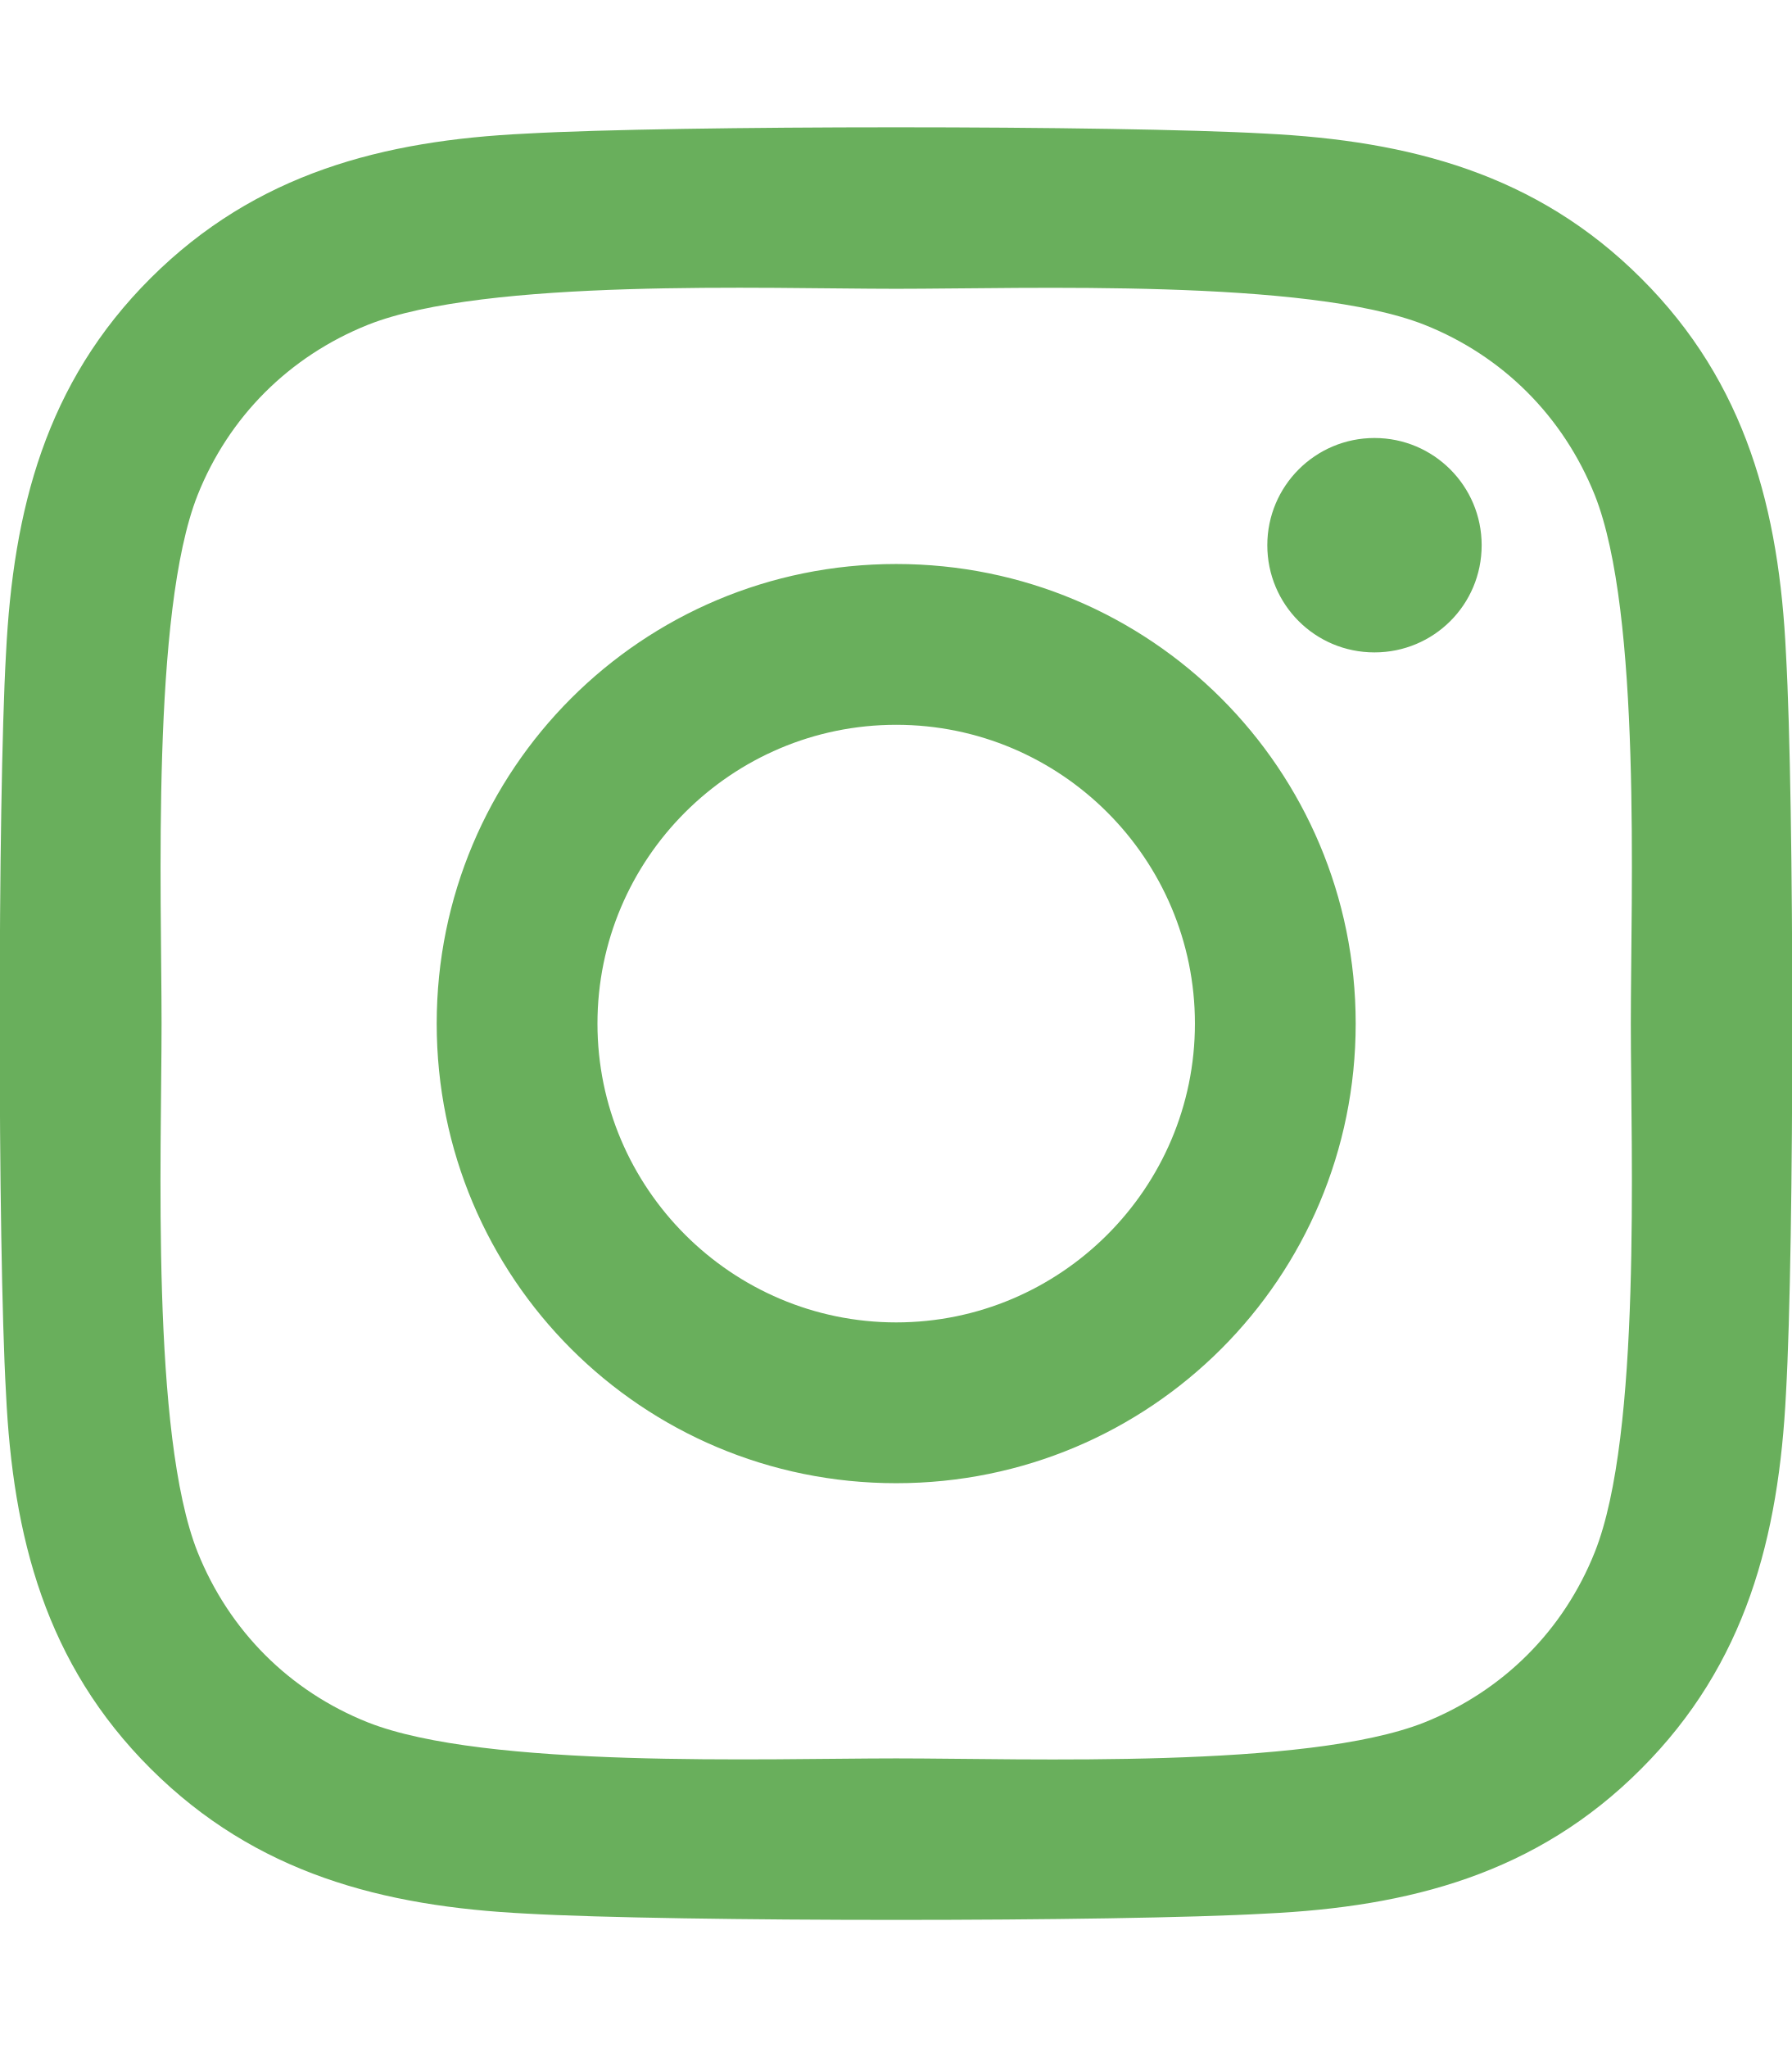
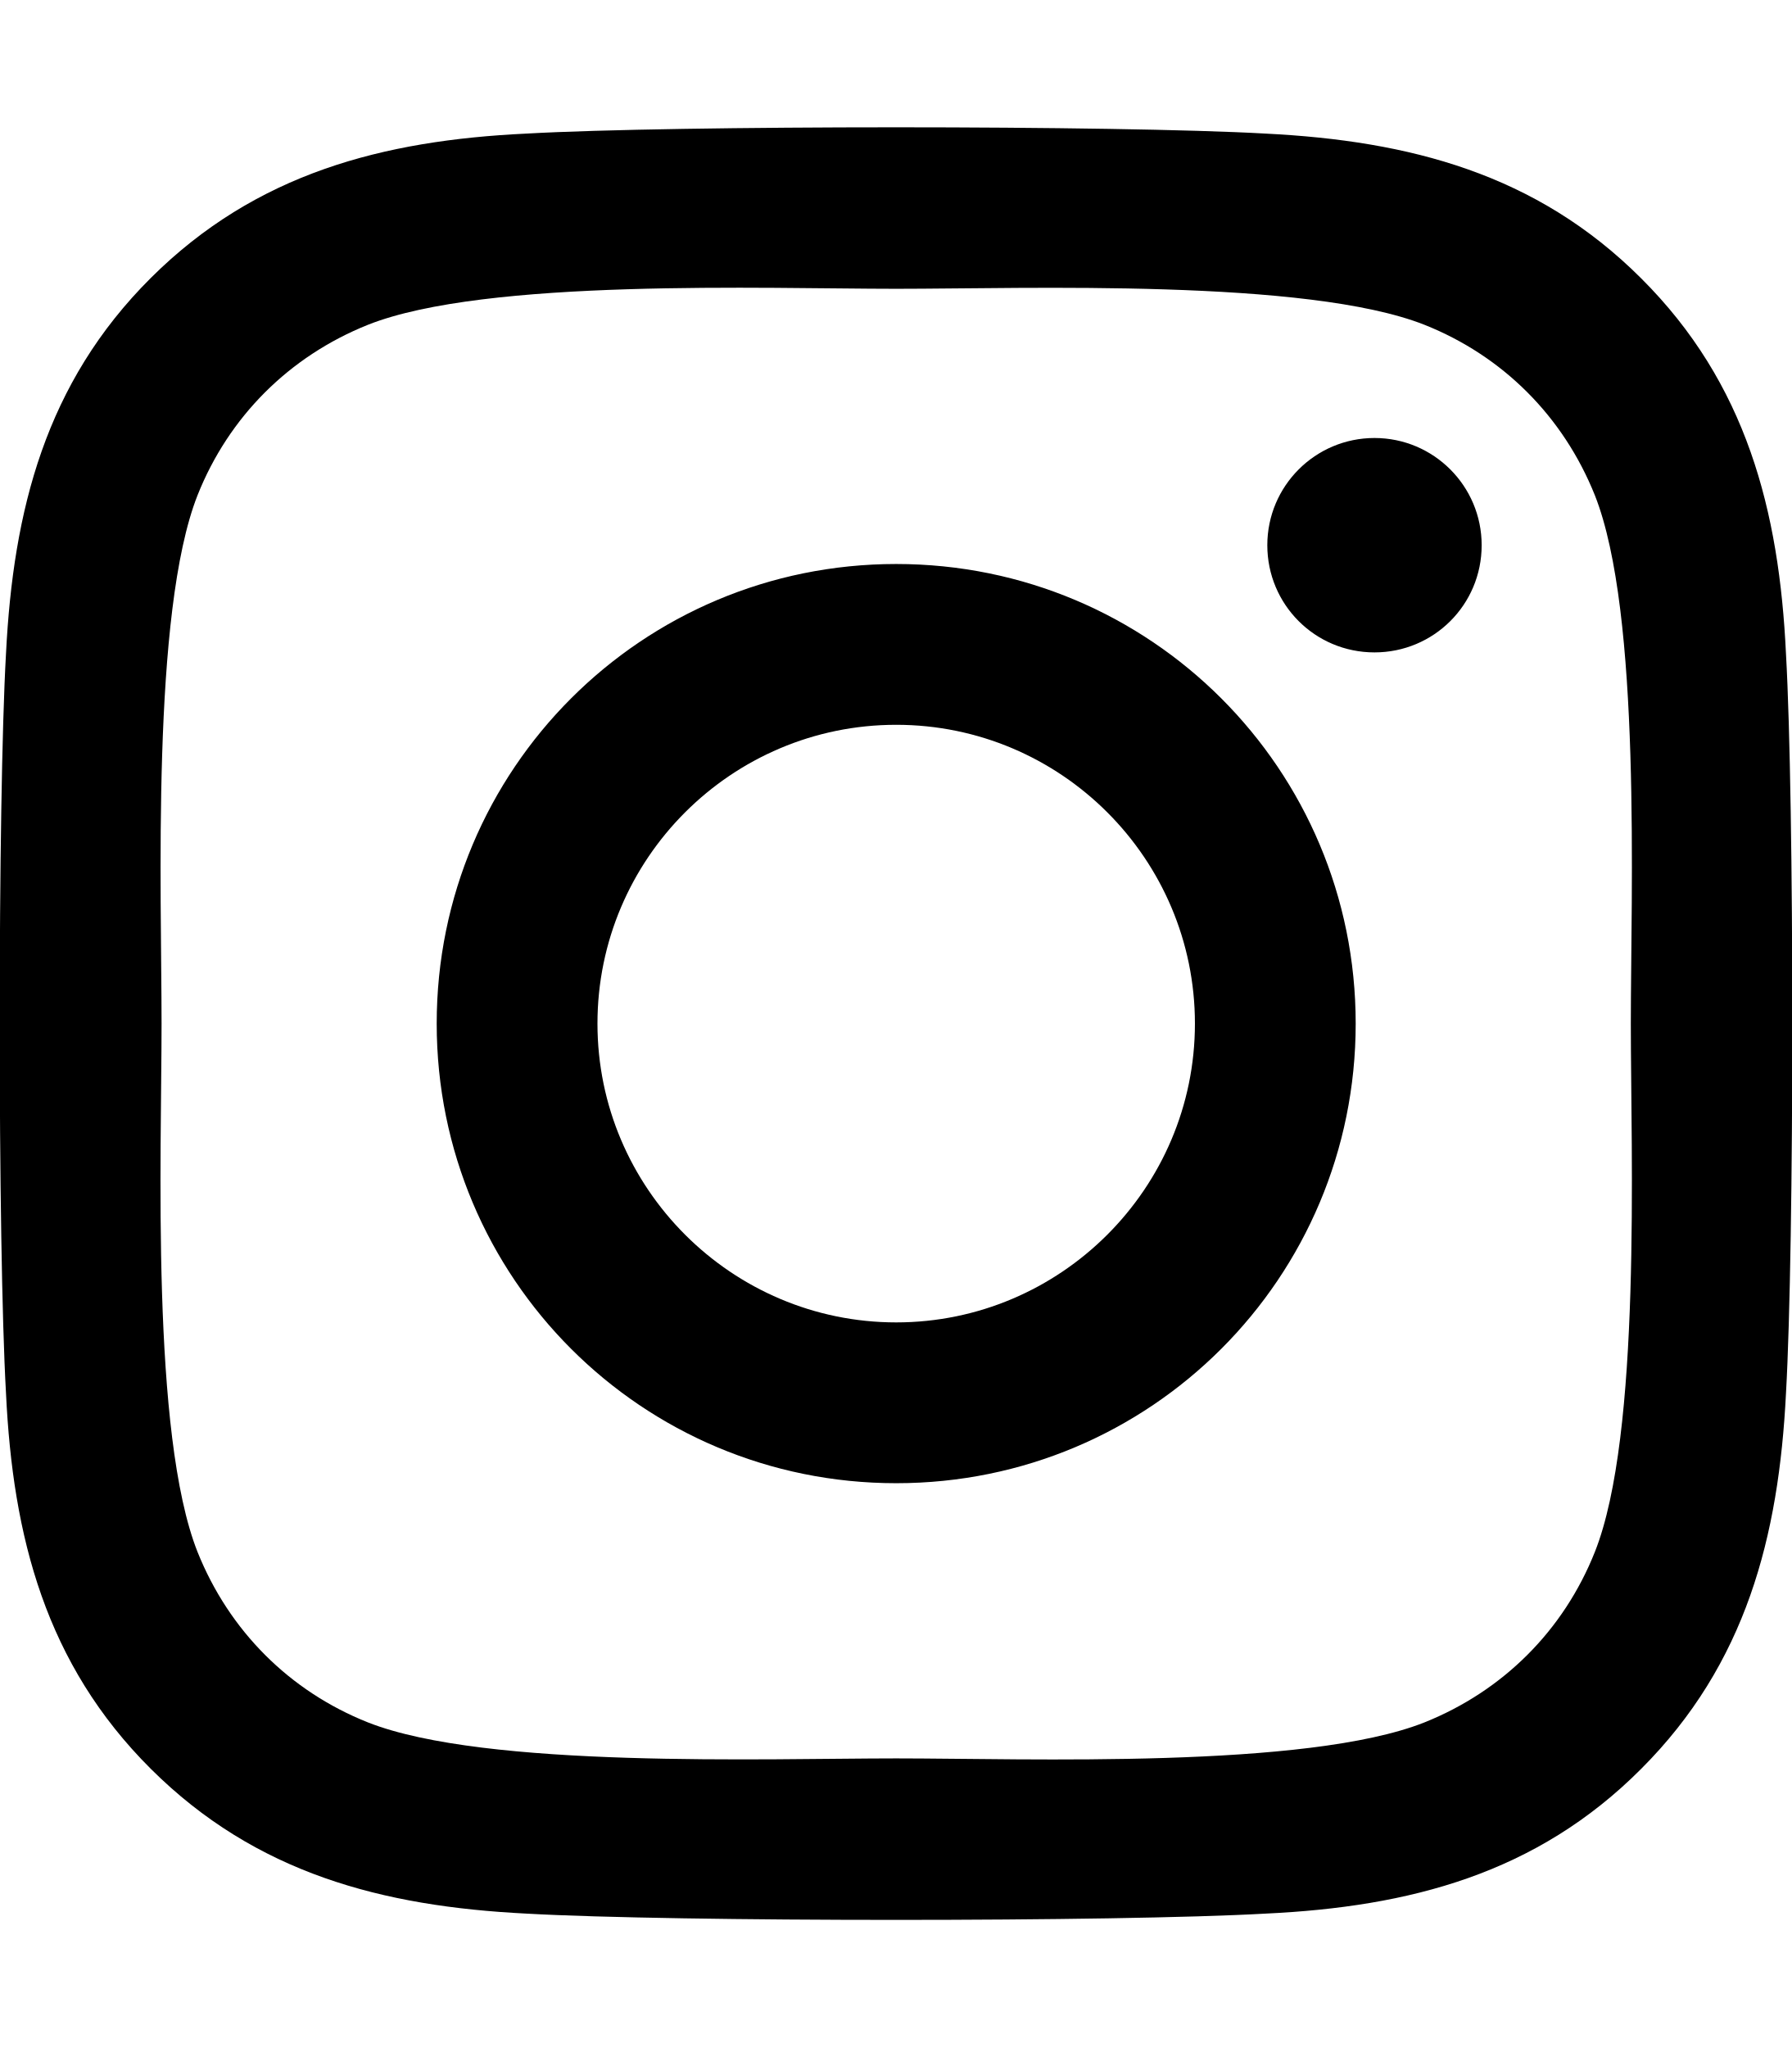
<svg xmlns="http://www.w3.org/2000/svg" aria-hidden="true" focusable="false" data-prefix="fab" data-icon="instagram" class="svg-inline--fa fa-instagram fa-w-14" role="img" viewBox="0 0 448 512">
-   <path fill="#69af5c" d="M224.1 141c-63.6 0-114.9 51.3-114.9 114.9s51.3 114.9 114.9 114.9S339 319.5 339 255.9 287.7 141 224.1 141zm0 189.6c-41.1 0-74.7-33.5-74.7-74.7s33.5-74.7 74.7-74.7 74.7 33.5 74.7 74.7-33.6 74.7-74.7 74.7zm146.4-194.3c0 14.9-12 26.8-26.8 26.8-14.9 0-26.8-12-26.8-26.8s12-26.8 26.8-26.8 26.8 12 26.8 26.8zm76.1 27.2c-1.7-35.9-9.9-67.7-36.2-93.9-26.2-26.2-58-34.4-93.9-36.2-37-2.1-147.9-2.1-184.9 0-35.8 1.7-67.6 9.9-93.9 36.1s-34.4 58-36.2 93.9c-2.1 37-2.1 147.9 0 184.9 1.7 35.9 9.9 67.7 36.2 93.9s58 34.4 93.9 36.2c37 2.1 147.9 2.1 184.9 0 35.9-1.7 67.7-9.9 93.9-36.2 26.2-26.2 34.4-58 36.2-93.9 2.1-37 2.1-147.8 0-184.8zM398.8 388c-7.8 19.6-22.9 34.7-42.6 42.6-29.5 11.7-99.5 9-132.1 9s-102.7 2.6-132.1-9c-19.6-7.8-34.7-22.9-42.6-42.6-11.7-29.5-9-99.5-9-132.1s-2.6-102.7 9-132.1c7.8-19.6 22.9-34.7 42.6-42.6 29.5-11.7 99.5-9 132.1-9s102.7-2.6 132.1 9c19.6 7.8 34.7 22.9 42.6 42.6 11.7 29.5 9 99.5 9 132.1s2.7 102.7-9 132.1z" />
+   <path fill="currentColor" d="M224.1 141c-63.6 0-114.9 51.3-114.9 114.9s51.3 114.9 114.9 114.9S339 319.5 339 255.9 287.7 141 224.1 141zm0 189.6c-41.1 0-74.7-33.5-74.7-74.7s33.5-74.7 74.7-74.7 74.7 33.5 74.7 74.7-33.6 74.7-74.7 74.7zm146.4-194.3c0 14.9-12 26.8-26.8 26.8-14.9 0-26.8-12-26.8-26.8s12-26.8 26.8-26.8 26.8 12 26.8 26.8zm76.1 27.2c-1.7-35.9-9.9-67.7-36.2-93.9-26.2-26.2-58-34.4-93.9-36.2-37-2.1-147.9-2.1-184.9 0-35.8 1.7-67.6 9.9-93.9 36.1s-34.4 58-36.2 93.9c-2.1 37-2.1 147.9 0 184.9 1.7 35.9 9.9 67.7 36.2 93.9s58 34.4 93.9 36.2c37 2.1 147.9 2.1 184.9 0 35.9-1.7 67.7-9.9 93.9-36.2 26.2-26.2 34.4-58 36.2-93.9 2.1-37 2.1-147.8 0-184.8zM398.8 388c-7.8 19.6-22.9 34.7-42.6 42.6-29.5 11.7-99.5 9-132.1 9s-102.7 2.6-132.1-9c-19.6-7.8-34.7-22.9-42.6-42.6-11.7-29.5-9-99.5-9-132.1s-2.6-102.7 9-132.1c7.8-19.6 22.9-34.7 42.6-42.6 29.5-11.7 99.5-9 132.1-9s102.7-2.6 132.1 9c19.6 7.8 34.7 22.9 42.6 42.6 11.7 29.5 9 99.5 9 132.1s2.7 102.7-9 132.1z" />
</svg>
